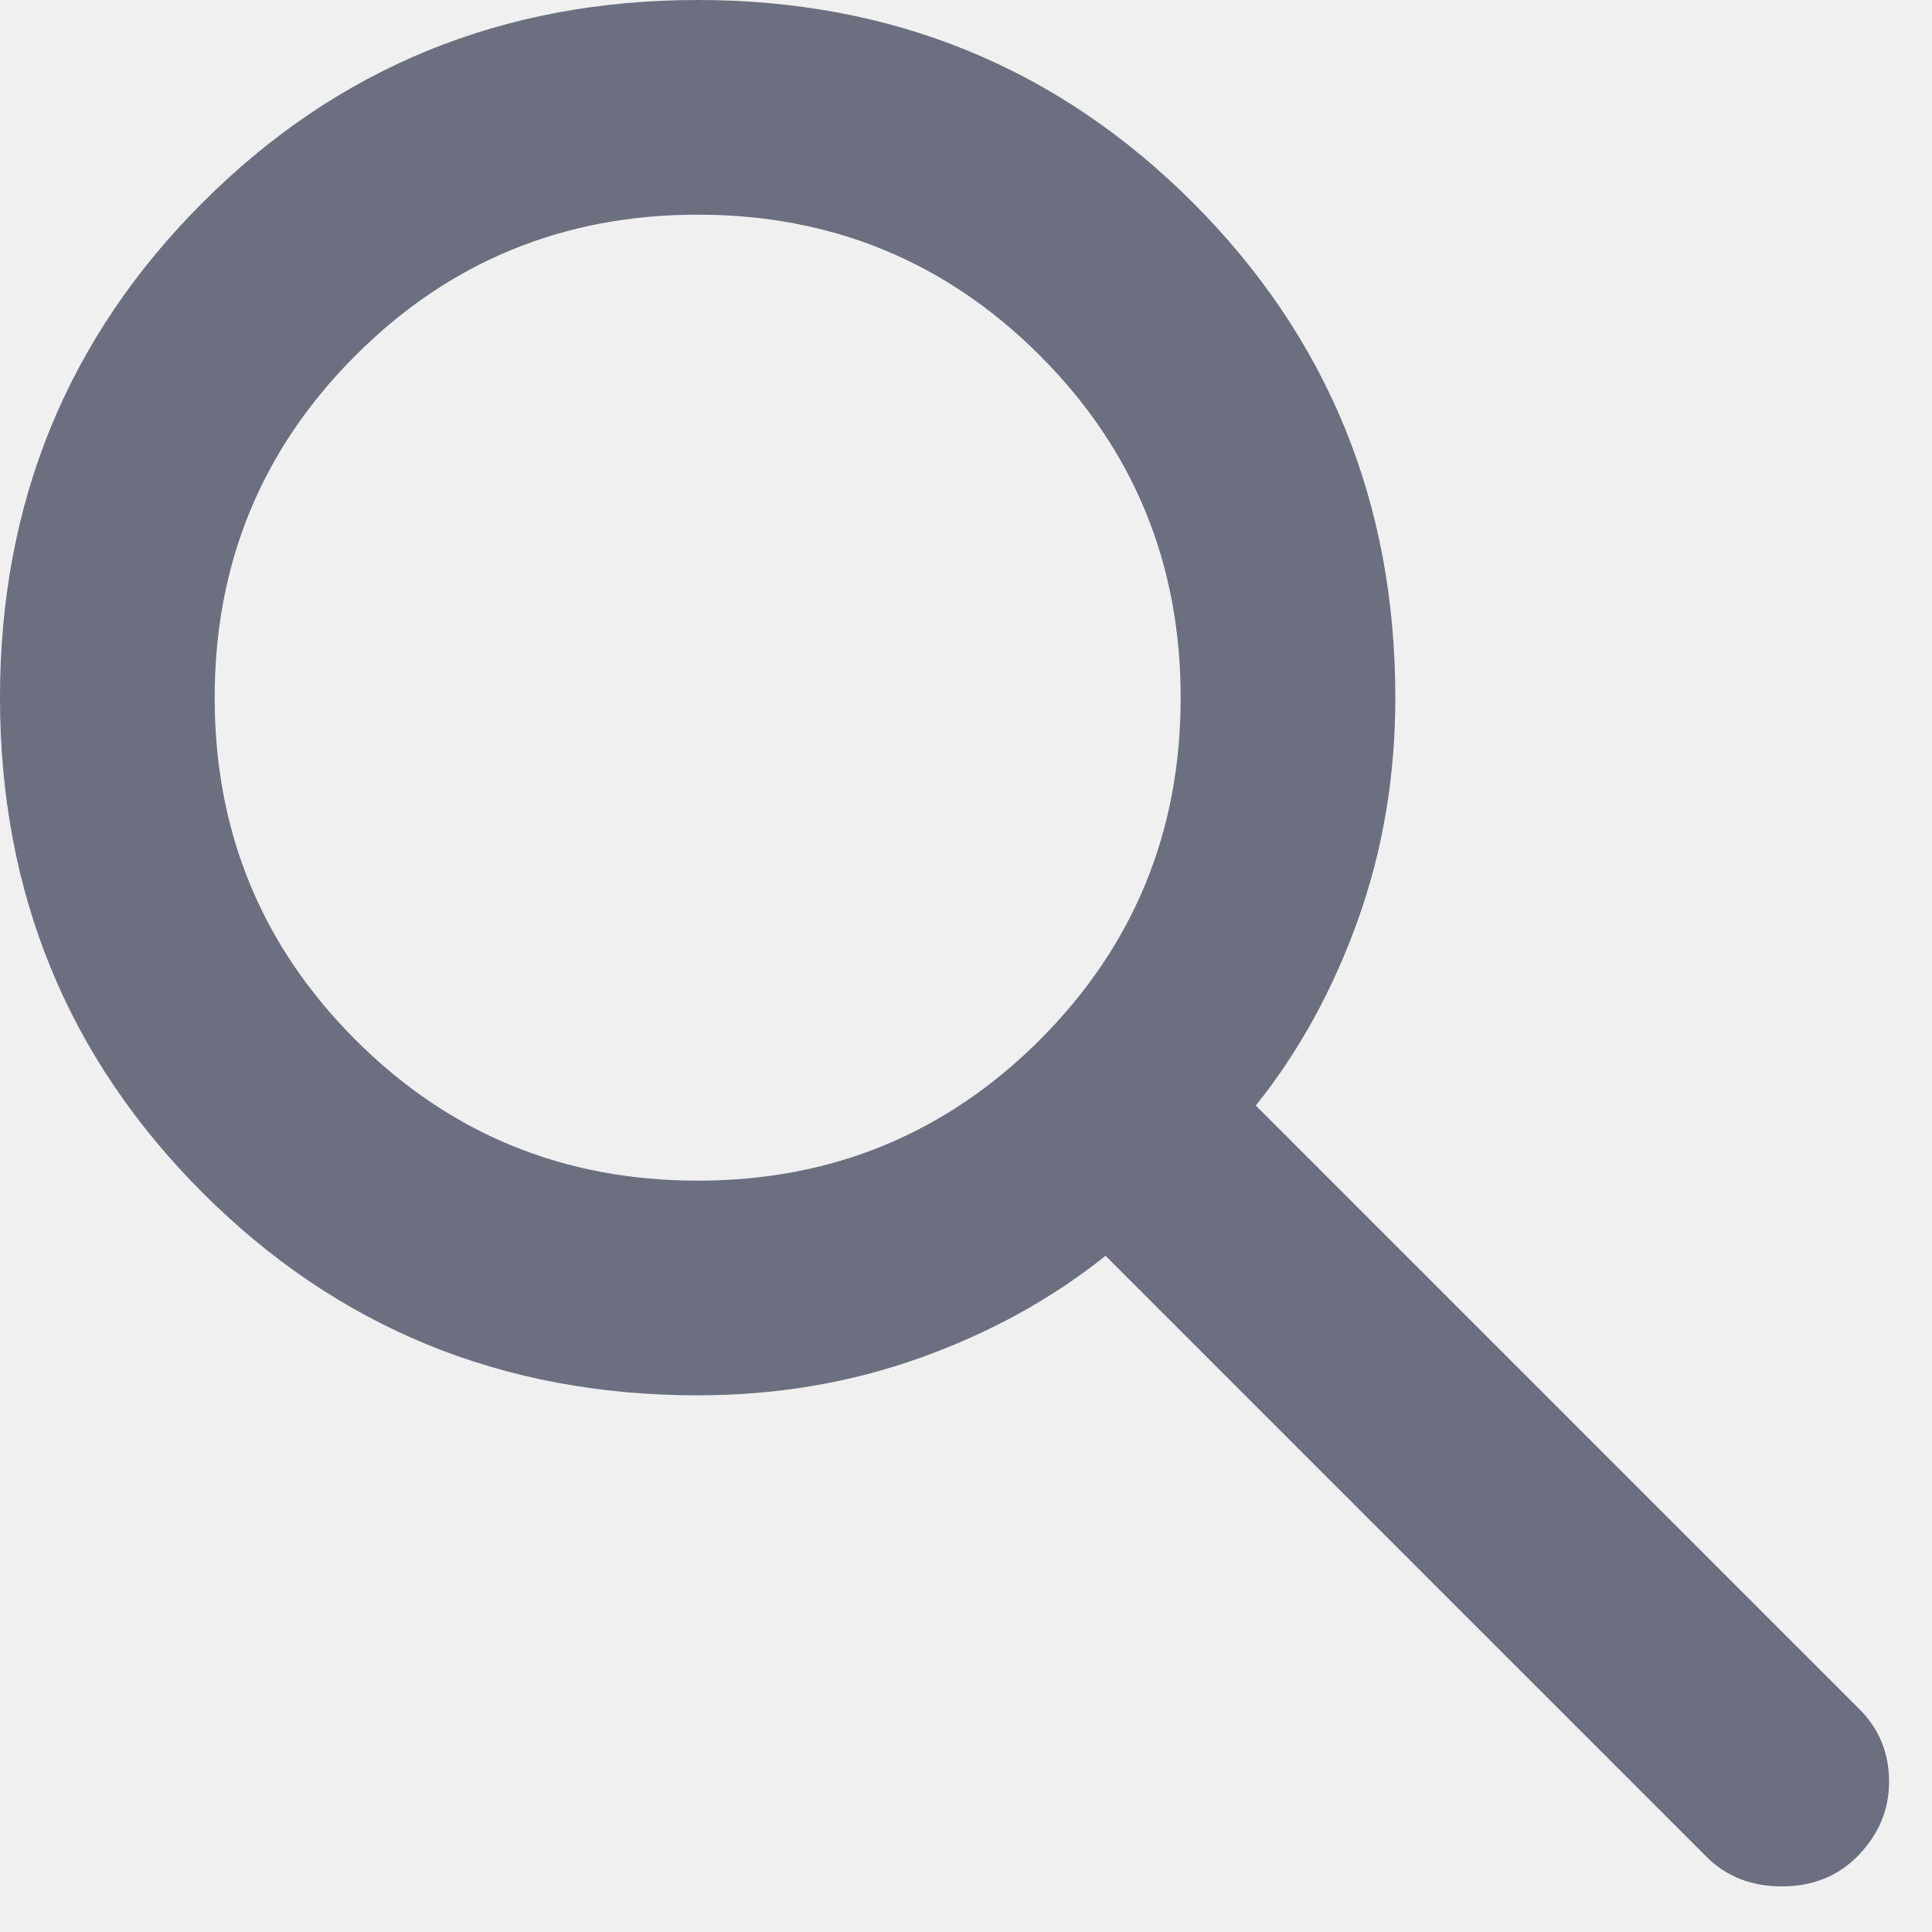
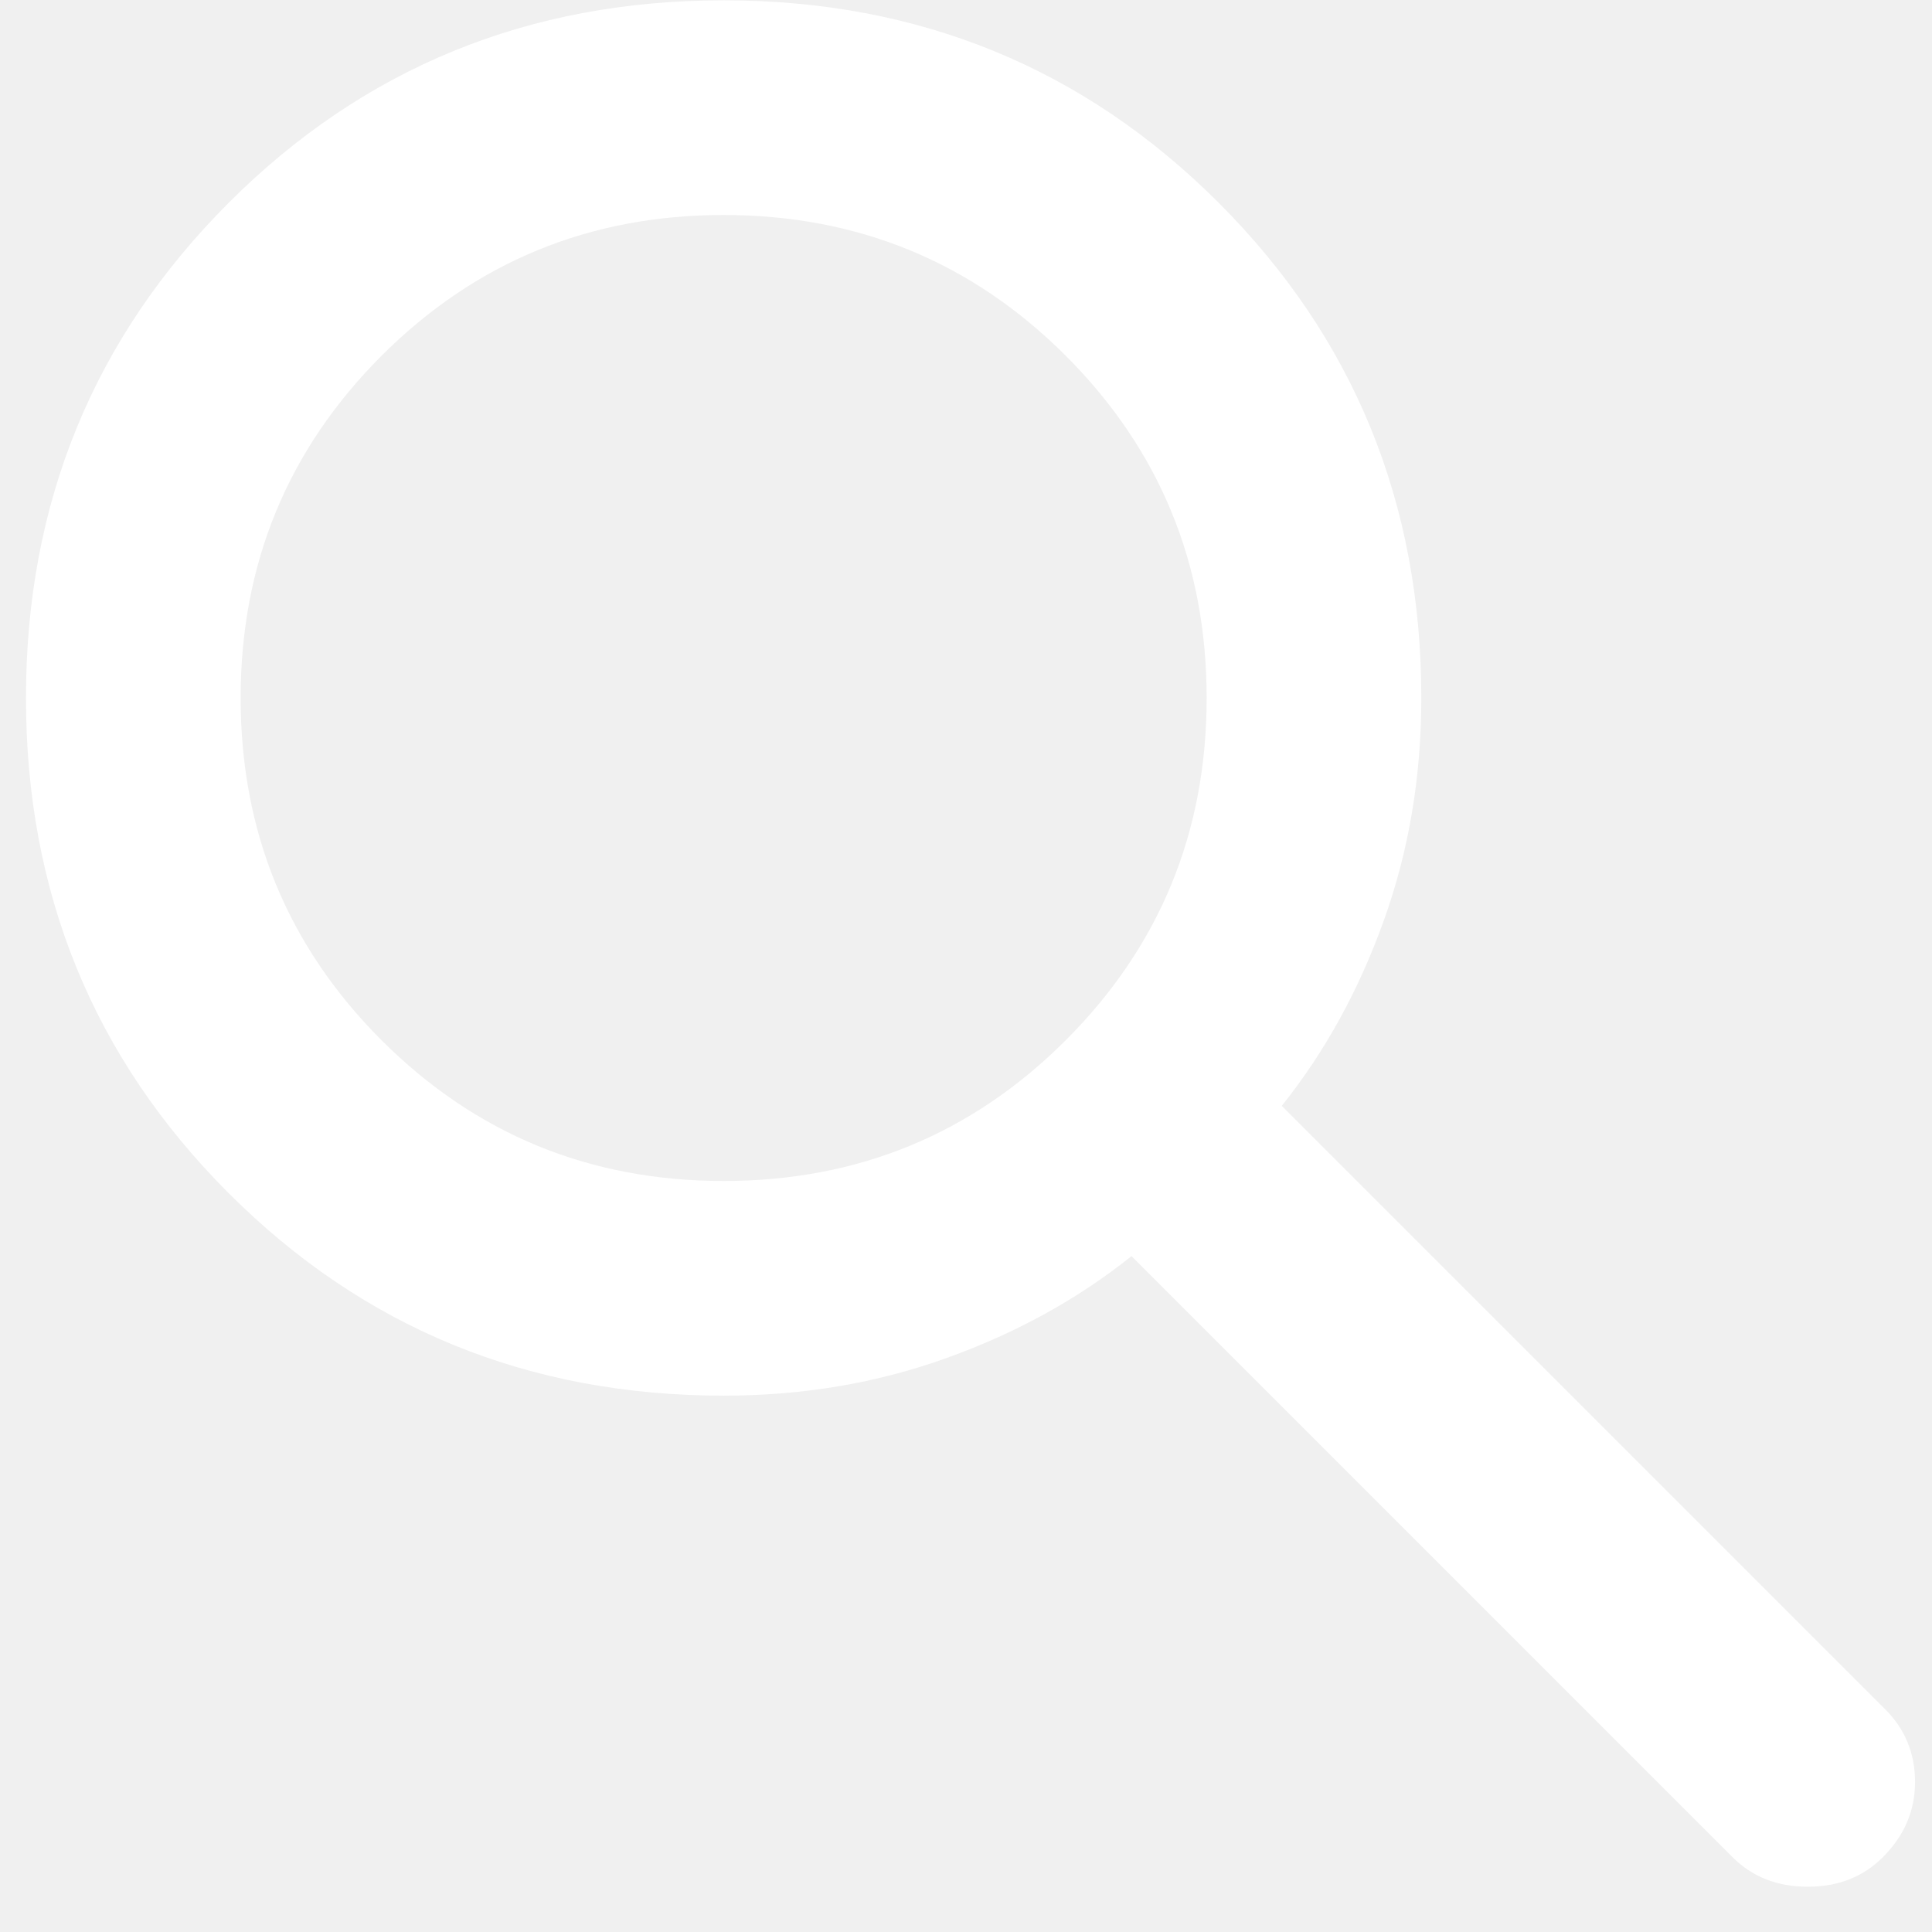
<svg xmlns="http://www.w3.org/2000/svg" width="18" height="18" viewBox="0 0 18 18" fill="none">
-   <path d="M15.9 17.3L10.3 11.7C9.8 12.1 9.225 12.417 8.575 12.65C7.925 12.883 7.233 13 6.5 13C4.683 13 3.146 12.371 1.888 11.113C0.629 9.854 0 8.317 0 6.5C0 4.683 0.629 3.146 1.888 1.887C3.146 0.629 4.683 0 6.5 0C8.317 0 9.854 0.629 11.113 1.887C12.371 3.146 13 4.683 13 6.5C13 7.233 12.883 7.925 12.65 8.575C12.417 9.225 12.1 9.8 11.7 10.3L17.325 15.925C17.508 16.108 17.6 16.333 17.6 16.6C17.6 16.867 17.5 17.1 17.3 17.3C17.117 17.483 16.883 17.575 16.6 17.575C16.317 17.575 16.083 17.483 15.9 17.3ZM6.5 11C7.75 11 8.813 10.563 9.688 9.688C10.563 8.813 11 7.75 11 6.5C11 5.25 10.563 4.187 9.688 3.312C8.813 2.437 7.75 2 6.5 2C5.25 2 4.187 2.437 3.312 3.312C2.437 4.187 2 5.25 2 6.5C2 7.75 2.437 8.813 3.312 9.688C4.187 10.563 5.25 11 6.5 11Z" fill="#6B6F80" />
+   <path d="M16.142 17.303L10.542 11.703C10.042 12.103 9.467 12.42 8.817 12.653C8.167 12.887 7.476 13.003 6.742 13.003C4.926 13.003 3.388 12.374 2.13 11.116C0.872 9.858 0.242 8.32 0.242 6.503C0.242 4.687 0.872 3.149 2.13 1.89C3.388 0.632 4.926 0.003 6.742 0.003C8.559 0.003 10.097 0.632 11.355 1.89C12.613 3.149 13.242 4.687 13.242 6.503C13.242 7.237 13.126 7.928 12.892 8.578C12.659 9.228 12.342 9.803 11.942 10.303L17.567 15.928C17.75 16.112 17.842 16.337 17.842 16.603C17.842 16.87 17.742 17.103 17.542 17.303C17.359 17.487 17.125 17.578 16.842 17.578C16.559 17.578 16.326 17.487 16.142 17.303ZM6.742 11.003C7.992 11.003 9.055 10.566 9.93 9.691C10.805 8.816 11.242 7.753 11.242 6.503C11.242 5.253 10.805 4.191 9.93 3.315C9.055 2.441 7.992 2.003 6.742 2.003C5.492 2.003 4.43 2.441 3.554 3.315C2.68 4.191 2.242 5.253 2.242 6.503C2.242 7.753 2.68 8.816 3.554 9.691C4.43 10.566 5.492 11.003 6.742 11.003Z" fill="white" />
</svg>
